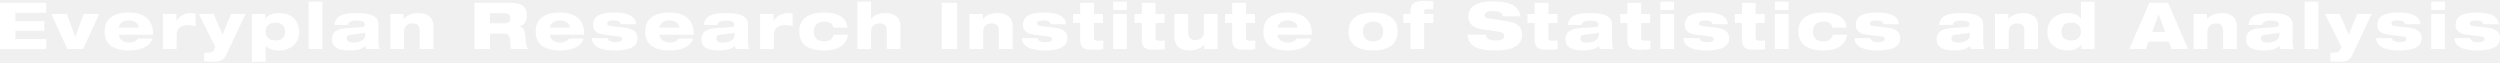
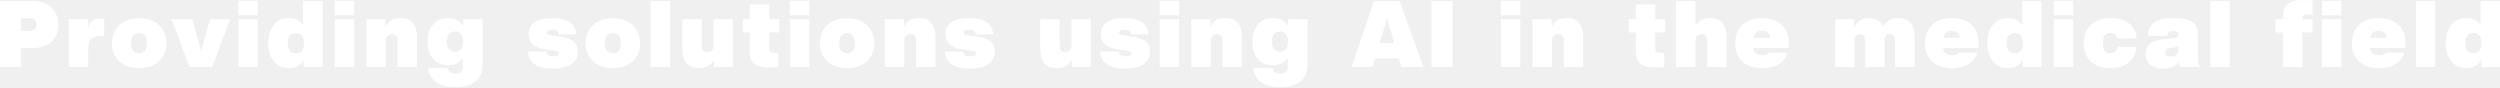
- <svg xmlns="http://www.w3.org/2000/svg" width="1280" height="32" viewBox="0 0 1280 32" fill="none">
-   <path d="M0 1.45H23.677V6.55H7.886V10.826H22.687V15.732H7.886V20.008H23.686V25.108H0V1.459V1.45Z" fill="white" />
-   <path d="M26.259 7.152H34.238L38.542 18.972L42.846 7.152H50.825L42.541 25.099H34.525L26.241 7.152H26.259Z" fill="white" />
-   <path d="M78.056 19.768C77.195 22.748 73.78 25.83 66.134 25.83C58.054 25.83 53.546 22.748 53.546 16.093C53.546 9.438 58.48 6.42 65.931 6.42C73.382 6.42 78.38 9.762 78.38 17.25V17.778H60.757C61.118 20.092 62.775 21.785 66.384 21.785C68.634 21.785 69.8 20.823 70.624 19.768H78.047H78.056ZM71.17 14.14C70.772 12.15 69.281 10.465 65.968 10.465C62.654 10.465 61.164 12.159 60.766 14.14H71.17Z" fill="white" />
-   <path d="M83.415 7.152H90.339V10.697H90.404C91.792 8.309 94.541 6.689 97.725 6.689C98.484 6.689 99.419 6.754 100.113 6.883V13.437C99.216 13.103 97.559 12.844 96.235 12.844C92.227 12.844 90.441 14.899 90.441 18.139V25.09H83.415V7.142V7.152Z" fill="white" />
-   <path d="M104.547 26.95H106.232C108.684 26.95 109.11 26.284 109.443 25.654L110.239 24.062L101.798 7.142H109.416L113.951 17.805L118.32 7.142H125.743L116.2 27.348C114.905 30.06 113.849 31.588 109.48 31.588C107.629 31.588 105.908 31.486 104.547 31.393V26.959V26.95Z" fill="white" />
-   <path d="M128.955 7.152H135.777V9.54H135.842C137.332 7.716 139.813 6.689 142.663 6.689C149.022 6.689 153.16 10.197 153.16 16.426C153.16 21.628 149.319 25.83 142.728 25.83C139.618 25.83 137.23 24.803 136.036 23.479H135.971V31.597H128.946V7.152H128.955ZM140.979 20.73C144.191 20.73 145.949 19.138 145.949 16.158C145.949 13.177 144.191 11.585 140.979 11.585C137.767 11.585 135.981 13.372 135.981 16.158C135.981 18.944 137.702 20.73 140.979 20.73Z" fill="white" />
-   <path d="M158.028 0.858H165.054V25.099H158.028V0.858Z" fill="white" />
-   <path d="M171.144 12.779C171.811 7.448 176.874 6.689 182.372 6.689C188.897 6.689 193.794 7.744 193.794 12.779V21.85C193.794 23.378 193.96 24.072 194.525 25.099H187.5C187.268 24.572 187.167 23.942 187.139 23.442C185.121 25.367 182.233 25.83 178.697 25.83C172.968 25.83 169.923 23.979 169.923 20.23C169.923 16.158 172.635 14.695 177.67 14.371L184.658 13.909C186.482 13.779 186.778 13.381 186.778 12.455C186.778 11.197 185.417 10.53 182.344 10.53C179.762 10.53 178.503 11.261 178.17 12.779H171.144ZM186.972 16.722C186.445 16.889 185.584 17.056 184.288 17.222L179.549 17.787C178.123 17.953 177.531 18.518 177.531 19.61C177.531 20.999 178.79 21.795 180.678 21.795C184.723 21.795 186.972 20.267 186.972 17.824V16.732V16.722Z" fill="white" />
-   <path d="M199.829 7.152H206.65V9.734H206.715C208.141 7.975 210.723 6.689 214.268 6.689C218.674 6.689 221.886 8.808 221.886 13.279V25.099H214.861V15.399C214.861 13.113 213.565 11.983 211.214 11.983C208.733 11.983 206.845 13.344 206.845 16.287V25.099H199.82V7.152H199.829Z" fill="white" />
-   <path d="M242.943 1.45H261.891C267.685 1.45 269.804 4.097 269.804 8.04C269.804 11.187 268.148 12.909 266.028 13.437V13.501C267.518 14.001 268.675 15.186 268.879 17.741C269.24 22.406 269.379 23.905 270.369 25.09H261.724C261.289 24.062 261.261 22.674 261.261 21.582C261.261 17.87 260.039 17.213 258.049 17.213H250.83V25.099H242.943V1.45ZM250.83 11.918H258.41C260.336 11.918 261.354 10.928 261.354 9.299C261.354 7.67 260.326 6.754 258.41 6.754H250.83V11.918Z" fill="white" />
-   <path d="M298.776 19.768C297.915 22.748 294.5 25.83 286.854 25.83C278.774 25.83 274.266 22.748 274.266 16.093C274.266 9.438 279.199 6.42 286.65 6.42C294.102 6.42 299.1 9.762 299.1 17.25V17.778H281.476C281.837 20.092 283.494 21.785 287.104 21.785C289.353 21.785 290.519 20.823 291.343 19.768H298.767H298.776ZM291.889 14.14C291.491 12.15 290.001 10.465 286.687 10.465C283.374 10.465 281.884 12.159 281.486 14.14H291.889Z" fill="white" />
-   <path d="M311.198 19.499C311.299 20.166 311.558 20.693 312.188 21.026C312.817 21.387 313.78 21.591 315.298 21.591C316.816 21.591 318.51 21.295 318.51 19.999C318.51 19.036 317.816 18.777 316.094 18.574L309.837 17.815C305.727 17.315 303.645 15.862 303.645 12.816C303.645 7.948 307.819 6.42 314.539 6.42C319.306 6.42 325.341 7.281 325.73 12.381H317.843C317.779 11.622 317.279 11.123 316.585 10.854C315.89 10.558 314.965 10.456 314.067 10.456C312.049 10.456 310.855 10.919 310.855 12.15C310.855 12.714 311.318 13.205 313.104 13.409L319.167 14.075C323.999 14.603 326.387 16.093 326.387 19.61C326.387 23.849 322.342 25.84 314.891 25.84C309.92 25.84 303.2 24.942 303.034 19.518H311.179L311.198 19.499Z" fill="white" />
-   <path d="M354.849 19.768C353.988 22.748 350.573 25.83 342.927 25.83C334.847 25.83 330.339 22.748 330.339 16.093C330.339 9.438 335.272 6.42 342.724 6.42C350.175 6.42 355.173 9.762 355.173 17.25V17.778H337.549C337.91 20.092 339.567 21.785 343.177 21.785C345.426 21.785 346.593 20.823 347.416 19.768H354.84H354.849ZM347.963 14.14C347.565 12.15 346.074 10.465 342.761 10.465C339.447 10.465 337.957 12.159 337.559 14.14H347.963Z" fill="white" />
-   <path d="M360.338 12.779C361.004 7.448 366.067 6.689 371.565 6.689C378.091 6.689 382.987 7.744 382.987 12.779V21.85C382.987 23.378 383.154 24.072 383.719 25.099H376.693C376.462 24.572 376.36 23.942 376.332 23.442C374.314 25.367 371.427 25.83 367.891 25.83C362.161 25.83 359.116 23.979 359.116 20.23C359.116 16.158 361.828 14.695 366.863 14.371L373.852 13.909C375.675 13.779 375.971 13.381 375.971 12.455C375.971 11.197 374.611 10.53 371.538 10.53C368.955 10.53 367.696 11.261 367.363 12.779H360.338ZM376.166 16.722C375.638 16.889 374.777 17.056 373.481 17.222L368.742 17.787C367.317 17.953 366.725 18.518 366.725 19.61C366.725 20.999 367.983 21.795 369.872 21.795C373.917 21.795 376.166 20.267 376.166 17.824V16.732V16.722Z" fill="white" />
-   <path d="M389.152 7.152H396.075V10.697H396.14C397.529 8.309 400.278 6.689 403.462 6.689C404.221 6.689 405.156 6.754 405.85 6.883V13.437C404.952 13.103 403.295 12.844 401.971 12.844C397.964 12.844 396.177 14.899 396.177 18.139V25.09H389.152V7.142V7.152Z" fill="white" />
-   <path d="M434.229 17.778C433.164 22.915 429.693 25.83 421.807 25.83C413.921 25.83 409.219 22.748 409.219 16.13C409.219 9.512 414.088 6.43 421.807 6.43C428.499 6.43 433.266 8.447 433.896 14.149H426.676C426.343 12.196 424.889 11.067 421.909 11.067C418.632 11.067 416.642 12.89 416.642 16.13C416.642 19.37 418.568 21.193 421.946 21.193C424.593 21.193 426.352 20.064 426.815 17.778H434.238H434.229Z" fill="white" />
-   <path d="M438.959 0.858H445.984V9.734H446.049C447.271 7.975 449.853 6.689 453.398 6.689C457.804 6.689 461.016 8.809 461.016 13.279V25.099H453.991V15.399C453.991 13.113 452.695 11.983 450.344 11.983C447.863 11.983 445.975 13.344 445.975 16.287V25.099H438.949V0.858H438.959Z" fill="white" />
-   <path d="M482.175 1.45H490.061V25.099H482.175V1.45Z" fill="white" />
-   <path d="M496.383 7.152H503.205V9.734H503.27C504.695 7.975 507.278 6.689 510.823 6.689C515.229 6.689 518.44 8.808 518.44 13.279V25.099H511.415V15.399C511.415 13.113 510.119 11.983 507.768 11.983C505.288 11.983 503.399 13.344 503.399 16.287V25.099H496.383V7.152Z" fill="white" />
-   <path d="M531.316 19.499C531.417 20.166 531.677 20.693 532.306 21.026C532.935 21.387 533.898 21.591 535.416 21.591C536.934 21.591 538.628 21.295 538.628 19.999C538.628 19.036 537.934 18.777 536.212 18.574L529.955 17.815C525.845 17.315 523.763 15.862 523.763 12.816C523.763 7.948 527.937 6.42 534.657 6.42C539.424 6.42 545.459 7.281 545.847 12.381H537.961C537.897 11.622 537.397 11.123 536.703 10.854C536.008 10.558 535.083 10.456 534.185 10.456C532.167 10.456 530.973 10.919 530.973 12.15C530.973 12.714 531.436 13.205 533.222 13.409L539.285 14.075C544.117 14.603 546.505 16.093 546.505 19.61C546.505 23.849 542.46 25.84 535.009 25.84C530.038 25.84 523.318 24.942 523.152 19.518H531.297L531.316 19.499Z" fill="white" />
-   <path d="M549.402 7.152H553.076V1.459H560.102V7.152H564.739V11.789H560.102V19.009C560.102 20.628 560.5 20.86 562.388 20.86C563.249 20.86 563.943 20.823 564.869 20.795V25.164C563.443 25.358 561.592 25.497 559.537 25.497C554.965 25.497 553.076 24.368 553.076 20.499V11.789H549.402V7.152Z" fill="white" />
-   <path d="M569.932 0.858H576.948V5.097H569.932V0.858ZM569.932 7.152H576.948V25.099H569.932V7.152Z" fill="white" />
-   <path d="M580.928 7.152H584.603V1.459H591.628V7.152H596.265V11.789H591.628V19.009C591.628 20.628 592.026 20.86 593.914 20.86C594.775 20.86 595.469 20.823 596.395 20.795V25.164C594.969 25.358 593.118 25.497 591.063 25.497C586.491 25.497 584.603 24.368 584.603 20.499V11.789H580.928V7.152Z" fill="white" />
-   <path d="M601.328 7.152H608.354V16.426C608.354 19.471 609.649 20.536 612 20.536C614.481 20.536 616.369 19.175 616.369 16.232V7.161H623.395V25.108H616.573V22.794H616.508C615.083 24.553 612.5 25.84 608.955 25.84C604.651 25.84 601.338 23.988 601.338 18.583V7.161L601.328 7.152Z" fill="white" />
-   <path d="M627.227 7.152H630.901V1.459H637.927V7.152H642.564V11.789H637.927V19.009C637.927 20.628 638.325 20.86 640.213 20.86C641.074 20.86 641.768 20.823 642.694 20.795V25.164C641.268 25.358 639.417 25.497 637.362 25.497C632.79 25.497 630.901 24.368 630.901 20.499V11.789H627.227V7.152Z" fill="white" />
-   <path d="M671.341 19.768C670.48 22.748 667.065 25.83 659.419 25.83C651.339 25.83 646.831 22.748 646.831 16.093C646.831 9.438 651.764 6.42 659.216 6.42C666.667 6.42 671.665 9.762 671.665 17.25V17.778H654.041C654.402 20.092 656.059 21.785 659.669 21.785C661.918 21.785 663.085 20.823 663.908 19.768H671.332H671.341ZM664.454 14.14C664.056 12.15 662.566 10.465 659.253 10.465C655.939 10.465 654.449 12.159 654.051 14.14H664.454Z" fill="white" />
-   <path d="M703.024 6.42C711.142 6.42 715.613 9.762 715.613 16.121C715.613 22.48 711.142 25.821 703.024 25.821C694.907 25.821 690.436 22.48 690.436 16.121C690.436 9.762 694.907 6.42 703.024 6.42ZM697.86 16.121C697.86 19.499 699.85 21.184 703.024 21.184C706.199 21.184 708.189 19.499 708.189 16.121C708.189 12.742 706.199 11.058 703.024 11.058C699.85 11.058 697.86 12.752 697.86 16.121Z" fill="white" />
-   <path d="M718.491 7.152H722.166V5.624C722.166 2.311 723.295 0.46 729.719 0.46C731.144 0.46 732.468 0.561 733.828 0.728V4.699H730.681C729.386 4.699 729.191 4.995 729.191 6.059V7.152H733.828V11.789H729.191V25.099H722.166V11.789H718.491V7.152Z" fill="white" />
-   <path d="M769.39 8.373C769.159 6.754 767.863 5.624 764.253 5.624C761.606 5.624 760.143 6.383 760.143 7.938C760.143 8.734 760.708 9.197 761.902 9.392C763.892 9.725 769.946 10.613 772.269 11.011C776.675 11.77 779.322 13.557 779.322 17.731C779.322 25.747 768.918 25.812 765.679 25.812C757.663 25.812 751.869 24.386 751.406 17.796H760.745C760.94 19.582 761.939 20.712 766.049 20.712C768.039 20.712 770.186 20.249 770.186 18.231C770.186 16.972 769.196 16.547 766.447 16.111L758.561 14.918C753.692 14.186 751.804 11.743 751.804 8.225C751.804 5.115 753.729 0.709 764.096 0.709C772.676 0.709 777.841 2.764 778.341 8.355H769.4L769.39 8.373Z" fill="white" />
-   <path d="M782.071 7.152H785.746V1.459H792.771V7.152H797.408V11.789H792.771V19.009C792.771 20.628 793.169 20.86 795.057 20.86C795.918 20.86 796.612 20.823 797.538 20.795V25.164C796.112 25.358 794.261 25.497 792.206 25.497C787.634 25.497 785.746 24.368 785.746 20.499V11.789H782.071V7.152Z" fill="white" />
-   <path d="M802.74 12.779C803.406 7.448 808.469 6.689 813.967 6.689C820.493 6.689 825.389 7.744 825.389 12.779V21.85C825.389 23.378 825.556 24.072 826.121 25.099H819.095C818.864 24.572 818.762 23.942 818.734 23.442C816.716 25.367 813.838 25.83 810.293 25.83C804.563 25.83 801.518 23.979 801.518 20.23C801.518 16.158 804.23 14.695 809.265 14.371L816.254 13.909C818.077 13.779 818.373 13.381 818.373 12.455C818.373 11.197 817.013 10.53 813.94 10.53C811.357 10.53 810.098 11.261 809.765 12.779H802.74ZM818.568 16.722C818.04 16.889 817.179 17.056 815.883 17.222L811.144 17.787C809.719 17.953 809.126 18.518 809.126 19.61C809.126 20.999 810.385 21.795 812.273 21.795C816.318 21.795 818.568 20.267 818.568 17.824V16.732V16.722Z" fill="white" />
-   <path d="M829.564 7.152H833.238V1.459H840.264V7.152H844.901V11.789H840.264V19.009C840.264 20.628 840.662 20.86 842.55 20.86C843.411 20.86 844.105 20.823 845.031 20.795V25.164C843.605 25.358 841.754 25.497 839.699 25.497C835.127 25.497 833.238 24.368 833.238 20.499V11.789H829.564V7.152Z" fill="white" />
-   <path d="M850.094 0.858H857.119V5.097H850.094V0.858ZM850.094 7.152H857.119V25.099H850.094V7.152Z" fill="white" />
-   <path d="M870.133 19.499C870.235 20.166 870.494 20.693 871.123 21.026C871.753 21.387 872.716 21.591 874.233 21.591C875.751 21.591 877.445 21.295 877.445 19.999C877.445 19.036 876.751 18.777 875.03 18.574L868.772 17.815C864.663 17.315 862.58 15.862 862.58 12.816C862.58 7.948 866.755 6.42 873.474 6.42C878.241 6.42 884.267 7.281 884.665 12.381H876.779C876.714 11.622 876.214 11.123 875.52 10.854C874.826 10.558 873.9 10.456 873.002 10.456C870.985 10.456 869.791 10.919 869.791 12.15C869.791 12.714 870.253 13.205 872.04 13.409L878.103 14.075C882.934 14.603 885.322 16.093 885.322 19.61C885.322 23.849 881.277 25.84 873.826 25.84C868.856 25.84 862.136 24.942 861.969 19.518H870.115L870.133 19.499Z" fill="white" />
-   <path d="M888.21 7.152H891.885V1.459H898.91V7.152H903.547V11.789H898.91V19.009C898.91 20.628 899.308 20.86 901.196 20.86C902.057 20.86 902.751 20.823 903.677 20.795V25.164C902.252 25.358 900.4 25.497 898.345 25.497C893.773 25.497 891.885 24.368 891.885 20.499V11.789H888.21V7.152Z" fill="white" />
-   <path d="M908.749 0.858H915.775V5.097H908.749V0.858ZM908.749 7.152H915.775V25.099H908.749V7.152Z" fill="white" />
-   <path d="M945.801 17.778C944.746 22.915 941.266 25.83 933.38 25.83C925.493 25.83 920.791 22.748 920.791 16.13C920.791 9.512 925.66 6.43 933.38 6.43C940.072 6.43 944.838 8.447 945.468 14.149H938.248C937.915 12.196 936.462 11.067 933.481 11.067C930.205 11.067 928.215 12.89 928.215 16.13C928.215 19.37 930.14 21.193 933.509 21.193C936.156 21.193 937.915 20.064 938.378 17.778H945.792H945.801Z" fill="white" />
-   <path d="M957.723 19.499C957.825 20.166 958.084 20.693 958.713 21.026C959.343 21.387 960.305 21.591 961.823 21.591C963.341 21.591 965.035 21.295 965.035 19.999C965.035 19.036 964.341 18.777 962.619 18.574L956.362 17.815C952.253 17.315 950.17 15.862 950.17 12.816C950.17 7.948 954.345 6.42 961.064 6.42C965.831 6.42 971.857 7.281 972.255 12.381H964.369C964.304 11.622 963.804 11.123 963.11 10.854C962.416 10.558 961.49 10.456 960.592 10.456C958.575 10.456 957.38 10.919 957.38 12.15C957.38 12.714 957.843 13.205 959.63 13.409L965.692 14.075C970.524 14.603 972.912 16.093 972.912 19.61C972.912 23.849 968.867 25.84 961.416 25.84C956.446 25.84 949.726 24.942 949.559 19.518H957.704L957.723 19.499Z" fill="white" />
-   <path d="M992.767 12.779C993.433 7.448 998.496 6.689 1003.99 6.689C1010.52 6.689 1015.42 7.744 1015.42 12.779V21.85C1015.42 23.378 1015.58 24.072 1016.15 25.099H1009.12C1008.89 24.572 1008.79 23.942 1008.76 23.442C1006.74 25.367 1003.86 25.83 1000.32 25.83C994.59 25.83 991.545 23.979 991.545 20.23C991.545 16.158 994.257 14.695 999.292 14.371L1006.28 13.909C1008.1 13.779 1008.4 13.381 1008.4 12.455C1008.4 11.197 1007.04 10.53 1003.97 10.53C1001.38 10.53 1000.13 11.261 999.792 12.779H992.767ZM1008.59 16.722C1008.07 16.889 1007.21 17.056 1005.91 17.222L1001.17 17.787C999.746 17.953 999.153 18.518 999.153 19.61C999.153 20.999 1000.41 21.795 1002.3 21.795C1006.35 21.795 1008.59 20.267 1008.59 17.824V16.732V16.722Z" fill="white" />
-   <path d="M1021.44 7.152H1028.26V9.734H1028.33C1029.75 7.975 1032.34 6.689 1035.88 6.689C1040.29 6.689 1043.5 8.808 1043.5 13.279V25.099H1036.47V15.399C1036.47 13.113 1035.18 11.983 1032.83 11.983C1030.35 11.983 1028.46 13.344 1028.46 16.287V25.099H1021.43V7.152H1021.44Z" fill="white" />
-   <path d="M1065.62 22.98H1065.56C1064.07 24.803 1061.58 25.83 1058.73 25.83C1052.38 25.83 1048.24 22.322 1048.24 16.093C1048.24 10.891 1052.08 6.689 1058.67 6.689C1061.78 6.689 1064.17 7.716 1065.36 9.438H1065.43V0.922H1072.45V25.099H1065.63V22.98H1065.62ZM1060.42 11.585C1057.21 11.585 1055.45 13.177 1055.45 16.158C1055.45 19.138 1057.21 20.73 1060.42 20.73C1063.63 20.73 1065.42 18.944 1065.42 16.158C1065.42 13.372 1063.7 11.585 1060.42 11.585Z" fill="white" />
-   <path d="M1100.46 1.45H1110.1L1120.27 25.099H1111.83L1110.4 21.258H1100.07L1098.65 25.099H1090.2L1100.47 1.45H1100.46ZM1105.26 7.411H1105.2L1101.92 16.352H1108.55L1105.27 7.411H1105.26Z" fill="white" />
-   <path d="M1123.17 7.152H1130V9.734H1130.06C1131.49 7.975 1134.07 6.689 1137.61 6.689C1142.02 6.689 1145.23 8.808 1145.23 13.279V25.099H1138.21V15.399C1138.21 13.113 1136.91 11.983 1134.56 11.983C1132.08 11.983 1130.19 13.344 1130.19 16.287V25.099H1123.17V7.152H1123.17Z" fill="white" />
-   <path d="M1151.19 12.779C1151.86 7.448 1156.92 6.689 1162.42 6.689C1168.95 6.689 1173.84 7.744 1173.84 12.779V21.85C1173.84 23.378 1174.01 24.072 1174.57 25.099H1167.55C1167.32 24.572 1167.22 23.942 1167.19 23.442C1165.17 25.367 1162.29 25.83 1158.75 25.83C1153.02 25.83 1149.97 23.979 1149.97 20.23C1149.97 16.158 1152.68 14.695 1157.72 14.371L1164.71 13.909C1166.53 13.779 1166.83 13.381 1166.83 12.455C1166.83 11.197 1165.47 10.53 1162.39 10.53C1159.81 10.53 1158.55 11.261 1158.22 12.779H1151.19ZM1167.02 16.722C1166.49 16.889 1165.63 17.056 1164.34 17.222L1159.6 17.787C1158.17 17.953 1157.58 18.518 1157.58 19.61C1157.58 20.999 1158.84 21.795 1160.73 21.795C1164.77 21.795 1167.02 20.267 1167.02 17.824V16.732V16.722Z" fill="white" />
-   <path d="M1180 0.858H1187.02V25.099H1180V0.858Z" fill="white" />
-   <path d="M1193.11 26.95H1194.81C1197.26 26.95 1197.69 26.284 1198.02 25.654L1198.82 24.062L1190.37 7.142H1197.99L1202.53 17.805L1206.9 7.142H1214.32L1204.79 27.348C1203.49 30.06 1202.43 31.588 1198.07 31.588C1196.21 31.588 1194.49 31.486 1193.13 31.393V26.959L1193.11 26.95Z" fill="white" />
-   <path d="M1224.71 19.499C1224.82 20.166 1225.07 20.693 1225.7 21.026C1226.33 21.387 1227.3 21.591 1228.81 21.591C1230.33 21.591 1232.03 21.295 1232.03 19.999C1232.03 19.036 1231.33 18.777 1229.61 18.574L1223.35 17.815C1219.24 17.315 1217.16 15.862 1217.16 12.816C1217.16 7.948 1221.34 6.42 1228.06 6.42C1232.82 6.42 1238.85 7.281 1239.25 12.381H1231.36C1231.29 11.622 1230.79 11.123 1230.1 10.854C1229.41 10.558 1228.48 10.456 1227.58 10.456C1225.57 10.456 1224.37 10.919 1224.37 12.15C1224.37 12.714 1224.83 13.205 1226.62 13.409L1232.68 14.075C1237.51 14.603 1239.9 16.093 1239.9 19.61C1239.9 23.849 1235.86 25.84 1228.41 25.84C1223.44 25.84 1216.72 24.942 1216.55 19.518H1224.7L1224.71 19.499Z" fill="white" />
-   <path d="M1244.77 0.858H1251.8V5.097H1244.77V0.858ZM1244.77 7.152H1251.8V25.099H1244.77V7.152Z" fill="white" />
-   <path d="M1264.81 19.499C1264.91 20.166 1265.17 20.693 1265.8 21.026C1266.43 21.387 1267.39 21.591 1268.91 21.591C1270.43 21.591 1272.12 21.295 1272.12 19.999C1272.12 19.036 1271.43 18.777 1269.71 18.574L1263.45 17.815C1259.34 17.315 1257.26 15.862 1257.26 12.816C1257.26 7.948 1261.43 6.42 1268.15 6.42C1272.92 6.42 1278.94 7.281 1279.34 12.381H1271.46C1271.39 11.622 1270.89 11.123 1270.2 10.854C1269.5 10.558 1268.58 10.456 1267.68 10.456C1265.66 10.456 1264.47 10.919 1264.47 12.15C1264.47 12.714 1264.93 13.205 1266.72 13.409L1272.78 14.075C1277.61 14.603 1280 16.093 1280 19.61C1280 23.849 1275.96 25.84 1268.5 25.84C1263.53 25.84 1256.81 24.942 1256.65 19.518H1264.79L1264.81 19.499Z" fill="white" />
+ <svg xmlns="http://www.w3.org/2000/svg" width="1119" height="39" viewBox="0 0 1119 39" fill="none">
+   <path d="M26.085 10.988C26.085 17.382 21.791 21.529 14.461 21.529H9.418V29.991H0V0.447H14.461C21.801 0.447 26.085 4.594 26.085 10.988ZM16.418 10.988C16.418 9.119 15.21 8.164 13.213 8.164H9.418V13.812H13.213C15.21 13.812 16.418 12.857 16.418 10.988ZM46.638 8.373V16.129H44.641C41.265 16.129 39.478 17.79 39.478 21.777V29.991H30.809V8.582H39.308V12.818C40.057 9.785 41.974 8.253 45.1 8.253C45.68 8.253 46.179 8.293 46.638 8.383V8.373ZM50.054 19.331C50.054 12.609 54.967 8.124 62.268 8.124C69.568 8.124 74.481 12.609 74.481 19.331C74.481 26.053 69.568 30.498 62.268 30.498C54.967 30.498 50.054 26.103 50.054 19.331ZM65.803 19.371C65.803 16.01 64.215 14.767 62.258 14.767C60.3 14.767 58.712 16.01 58.712 19.371C58.712 22.732 60.21 23.855 62.258 23.855C64.305 23.855 65.803 22.732 65.803 19.371ZM102.984 8.582L94.944 29.991H84.818L76.778 8.582H86.026L87.814 14.727C88.643 17.631 89.312 19.997 90.061 22.98C90.81 19.997 91.479 17.631 92.308 14.727L94.056 8.582H102.974H102.984ZM106.699 0.368H115.367V6.841H106.699V0.368ZM106.699 8.582H115.367V29.991H106.699V8.582ZM144.339 0.447V29.991H135.92V26.799C134.672 29.036 132.545 30.488 129.289 30.488C123.577 30.488 120.081 26.043 120.081 19.281C120.081 12.519 123.587 8.074 129.289 8.074C132.335 8.074 134.372 9.357 135.661 11.356V0.447H144.329H144.339ZM136.05 19.331C136.05 16.338 134.802 14.767 132.425 14.767C130.048 14.767 128.76 16.348 128.76 19.331C128.76 22.314 130.048 23.855 132.425 23.855C134.802 23.855 136.05 22.324 136.05 19.331ZM149.842 0.368H158.51V6.841H149.842V0.368ZM149.842 8.582H158.51V29.991H149.842V8.582ZM186.643 16.716V29.991H177.975V18.118C177.975 16.417 177.226 15.294 175.518 15.294C174.1 15.294 172.682 16.079 172.682 18.158V29.981H164.013V8.582H172.512V11.694H172.642C174.1 9.079 176.477 8.084 179.313 8.084C183.727 8.084 186.643 10.531 186.643 16.716ZM216.024 8.582V29.036C216.024 35.47 211.61 39 203.9 39C196.69 39 192.316 36.216 191.726 30.409H200.475C200.685 32.149 201.723 32.944 203.81 32.944C206.147 32.944 207.186 31.95 207.186 29.752V25.894C205.848 27.922 203.641 29.215 200.435 29.215C194.852 29.215 191.347 25.029 191.347 18.635C191.347 12.241 194.852 8.094 200.435 8.094C203.81 8.094 206.018 9.506 207.356 11.664V8.592H216.024V8.582ZM207.316 18.585C207.316 15.681 206.067 14.101 203.691 14.101C201.314 14.101 200.025 15.681 200.025 18.585C200.025 21.489 201.314 23.149 203.691 23.149C206.067 23.149 207.316 21.568 207.316 18.585ZM236.327 23.11H244.577C244.746 24.601 245.615 25.228 247.622 25.228C249.33 25.228 250.249 24.81 250.249 23.985C250.249 23.279 249.79 22.901 248.411 22.702L244.197 22.125C239.284 21.459 236.567 19.222 236.567 15.274C236.567 10.501 240.402 8.094 247.233 8.094C255.232 8.094 257.689 11.495 257.949 15.403H250.159C250.039 13.951 249.24 13.375 247.243 13.375C245.535 13.375 244.786 13.752 244.786 14.538C244.786 15.204 245.246 15.612 246.624 15.821L250.828 16.398C256.451 17.183 258.618 19.55 258.618 23.159C258.618 28.052 254.453 30.707 247.323 30.707C240.192 30.707 236.697 28.052 236.317 23.11H236.327ZM262.123 19.331C262.123 12.609 267.037 8.124 274.337 8.124C281.638 8.124 286.551 12.609 286.551 19.331C286.551 26.053 281.638 30.498 274.337 30.498C267.037 30.498 262.123 26.103 262.123 19.331ZM277.872 19.371C277.872 16.01 276.285 14.767 274.327 14.767C272.37 14.767 270.782 16.01 270.782 19.371C270.782 22.732 272.28 23.855 274.327 23.855C276.374 23.855 277.872 22.732 277.872 19.371ZM291.255 0.447H299.923V29.991H291.255V0.447ZM328.056 8.582V29.991H319.557V26.878H319.428C317.969 29.494 315.593 30.488 312.756 30.488C308.342 30.488 305.426 28.042 305.426 21.857V8.582H314.095V20.455C314.095 22.155 314.844 23.279 316.551 23.279C317.969 23.279 319.388 22.493 319.388 20.415V8.592H328.056V8.582ZM344.265 14.518V21.698C344.265 23.478 345.183 23.607 346.721 23.607H348.309V30.001C347.181 30.12 345.972 30.21 344.644 30.21C338.183 30.21 335.596 28.221 335.596 23.448V14.528H332.47V8.592H335.596V1.979H344.265V8.582H348.729V14.518H344.265ZM353.562 0.368H362.231V6.841H353.562V0.368ZM353.562 8.582H362.231V29.991H353.562V8.582ZM366.945 19.331C366.945 12.609 371.858 8.124 379.159 8.124C386.459 8.124 391.372 12.609 391.372 19.331C391.372 26.053 386.459 30.498 379.159 30.498C371.858 30.498 366.945 26.103 366.945 19.331ZM382.694 19.371C382.694 16.01 381.106 14.767 379.149 14.767C377.191 14.767 375.603 16.01 375.603 19.371C375.603 22.732 377.101 23.855 379.149 23.855C381.196 23.855 382.694 22.732 382.694 19.371ZM418.706 16.716V29.991H410.038V18.118C410.038 16.417 409.289 15.294 407.581 15.294C406.163 15.294 404.745 16.079 404.745 18.158V29.981H396.076V8.582H404.575V11.694H404.695C406.153 9.079 408.53 8.084 411.366 8.084C415.78 8.084 418.696 10.531 418.696 16.716H418.706ZM422.961 23.11H431.21C431.379 24.601 432.248 25.228 434.256 25.228C435.963 25.228 436.882 24.81 436.882 23.985C436.882 23.279 436.423 22.901 435.045 22.702L430.83 22.125C425.917 21.459 423.2 19.222 423.2 15.274C423.2 10.501 427.035 8.094 433.866 8.094C441.866 8.094 444.322 11.495 444.582 15.403H436.792C436.672 13.951 435.874 13.375 433.876 13.375C432.168 13.375 431.419 13.752 431.419 14.538C431.419 15.204 431.879 15.612 433.257 15.821L437.461 16.398C443.084 17.183 445.251 19.55 445.251 23.159C445.251 28.052 441.087 30.707 433.956 30.707C426.826 30.707 423.33 28.052 422.951 23.11H422.961ZM488.224 8.582V29.991H479.725V26.878H479.606C478.148 29.494 475.771 30.488 472.935 30.488C468.52 30.488 465.604 28.042 465.604 21.857V8.582H474.273V20.455C474.273 22.155 475.022 23.279 476.729 23.279C478.148 23.279 479.566 22.493 479.566 20.415V8.592H488.234L488.224 8.582ZM492.479 23.11H500.728C500.898 24.601 501.766 25.228 503.774 25.228C505.481 25.228 506.4 24.81 506.4 23.985C506.4 23.279 505.941 22.901 504.563 22.702L500.358 22.125C495.445 21.459 492.728 19.222 492.728 15.274C492.728 10.501 496.563 8.094 503.394 8.094C511.394 8.094 513.85 11.495 514.11 15.403H506.32C506.201 13.951 505.402 13.375 503.404 13.375C501.696 13.375 500.947 13.752 500.947 14.538C500.947 15.204 501.407 15.612 502.785 15.821L506.989 16.398C512.612 17.183 514.779 19.55 514.779 23.159C514.779 28.052 510.615 30.707 503.484 30.707C496.354 30.707 492.858 28.052 492.479 23.11ZM519.073 0.368H527.742V6.841H519.073V0.368ZM519.073 8.582H527.742V29.991H519.073V8.582ZM555.875 16.716V29.991H547.206V18.118C547.206 16.417 546.457 15.294 544.75 15.294C543.331 15.294 541.913 16.079 541.913 18.158V29.981H533.245V8.582H541.744V11.694H541.863C543.321 9.079 545.698 8.084 548.535 8.084C552.949 8.084 555.865 10.531 555.865 16.716H555.875ZM585.256 8.582V29.036C585.256 35.47 580.842 39 573.132 39C565.922 39 561.547 36.216 560.958 30.409H569.707C569.916 32.149 570.955 32.944 573.042 32.944C575.379 32.944 576.418 31.95 576.418 29.752V25.894C575.079 27.922 572.872 29.215 569.667 29.215C564.084 29.215 560.579 25.029 560.579 18.635C560.579 12.241 564.084 8.094 569.667 8.094C573.042 8.094 575.249 9.506 576.587 11.664V8.592H585.256V8.582ZM576.547 18.585C576.547 15.681 575.299 14.101 572.922 14.101C570.545 14.101 569.257 15.681 569.257 18.585C569.257 21.489 570.545 23.149 572.922 23.149C575.299 23.149 576.547 21.568 576.547 18.585ZM626.192 26.142H615.526L614.357 30.001H604.94L614.987 0.457H626.491L637.117 30.001H627.36L626.192 26.142ZM624.105 19.291L622.067 12.489C621.648 11.038 621.188 9.546 620.819 8.094L619.571 12.489L617.533 19.291H624.115H624.105ZM640.693 0.447H650.11V29.991H640.693V0.447ZM671.821 0.368H680.49V6.841H671.821V0.368ZM671.821 8.582H680.49V29.991H671.821V8.582ZM708.623 16.716V29.991H699.954V18.118C699.954 16.417 699.205 15.294 697.497 15.294C696.079 15.294 694.661 16.079 694.661 18.158V29.981H685.993V8.582H694.491V11.694H694.611C696.069 9.079 698.446 8.084 701.283 8.084C705.697 8.084 708.613 10.531 708.613 16.716H708.623ZM740.88 14.518V21.698C740.88 23.478 741.799 23.607 743.337 23.607H744.925V30.001C743.796 30.12 742.588 30.21 741.26 30.21C734.798 30.21 732.212 28.221 732.212 23.448V14.528H729.086V8.592H732.212V1.979H740.88V8.582H745.344V14.518H740.88ZM772.808 16.716V29.991H764.139V18.118C764.139 16.417 763.39 15.294 761.683 15.294C760.264 15.294 758.846 16.079 758.846 18.158V29.981H750.178V0.447H758.846V11.614C760.304 9.079 762.681 8.084 765.478 8.084C769.892 8.084 772.808 10.531 772.808 16.716ZM800.481 21.449H784.812C784.932 23.398 786.23 24.73 788.937 24.73C790.395 24.73 791.433 24.353 792.022 23.567H800.112C798.823 28.052 794.489 30.498 788.777 30.498C781.277 30.498 776.693 26.312 776.693 19.381C776.693 12.45 781.277 8.094 788.737 8.094C795.778 8.094 800.661 12.122 800.661 19.052C800.661 19.629 800.621 20.425 800.491 21.459L800.481 21.449ZM784.932 16.964H792.312C792.102 14.846 790.854 13.812 788.607 13.812C786.36 13.812 785.271 14.806 784.942 16.964H784.932ZM856.907 15.89V30.001H848.238V18.128C848.238 16.427 847.569 15.304 846.031 15.304C844.783 15.304 843.494 16.089 843.494 18.168V29.991H834.826V18.118C834.826 16.417 834.157 15.294 832.619 15.294C831.37 15.294 830.072 16.079 830.072 18.158V29.981H821.404V8.582H829.902V12.231H829.982C831.44 9.079 833.897 8.084 836.564 8.084C839.23 8.084 841.647 9.119 842.775 11.694H842.945C844.613 9.367 846.65 8.084 849.696 8.084C853.821 8.084 856.907 10.531 856.907 15.89ZM885.419 21.449H869.75C869.87 23.398 871.168 24.73 873.874 24.73C875.332 24.73 876.371 24.353 876.96 23.567H885.049C883.761 28.052 879.427 30.498 873.714 30.498C866.214 30.498 861.63 26.312 861.63 19.381C861.63 12.45 866.214 8.094 873.674 8.094C880.715 8.094 885.599 12.122 885.599 19.052C885.599 19.629 885.559 20.425 885.429 21.459L885.419 21.449ZM869.87 16.964H877.25C877.04 14.846 875.792 13.812 873.545 13.812C871.298 13.812 870.209 14.806 869.88 16.964H869.87ZM913.771 0.447V29.991H905.353V26.799C904.104 29.036 901.977 30.488 898.721 30.488C893.009 30.488 889.514 26.043 889.514 19.281C889.514 12.519 893.019 8.074 898.721 8.074C901.767 8.074 903.805 9.357 905.093 11.356V0.447H913.761H913.771ZM905.482 19.331C905.482 16.338 904.234 14.767 901.857 14.767C899.48 14.767 898.192 16.348 898.192 19.331C898.192 22.314 899.48 23.855 901.857 23.855C904.234 23.855 905.482 22.324 905.482 19.331ZM919.274 0.368H927.943V6.841H919.274V0.368ZM919.274 8.582H927.943V29.991H919.274V8.582ZM932.656 19.291C932.656 12.529 937.161 8.084 944.74 8.084C952.32 8.084 955.996 12.072 956.365 17.213H947.737C947.317 15.433 946.278 14.727 944.571 14.727C942.234 14.727 941.315 16.139 941.315 19.291C941.315 22.612 942.194 23.855 944.521 23.855C946.358 23.855 947.397 23.11 947.816 20.992H956.355C955.816 26.511 951.641 30.498 944.561 30.498C937.101 30.498 932.636 26.053 932.636 19.291H932.656ZM975.879 30.001C975.55 29.334 975.3 28.42 975.25 27.515C974.082 29.504 971.755 30.707 968.329 30.707C963.785 30.707 960.41 28.628 960.41 24.114C960.41 20.375 962.697 18.058 968.619 17.471L972.534 17.094C974.281 16.924 975.12 16.596 975.12 15.473C975.12 14.349 974.291 13.892 972.703 13.892C971.036 13.892 970.247 14.389 970.117 16.01H961.448C961.658 10.779 964.864 8.084 972.823 8.084C980.783 8.084 983.789 10.57 983.789 14.936V26.6C983.789 27.803 984.039 28.877 984.578 30.001H975.869H975.879ZM975.13 21.827V20.415C974.801 20.912 974.211 21.161 973.253 21.29L971.255 21.538C969.877 21.707 969.218 22.284 969.218 23.408C969.218 24.691 970.097 25.317 971.765 25.317C973.972 25.317 975.14 24.154 975.14 21.827H975.13ZM989.342 0.457H998.01V30.001H989.342V0.447V0.457ZM1030.56 8.592H1035.1V14.528H1030.56V30.011H1021.89V14.528H1018.47V8.592H1021.89V7.557C1021.89 1.661 1025.09 0 1030.89 0C1032.17 0 1033.68 0.08 1035.09 0.209V6.513C1034.21 6.434 1033.46 6.384 1032.88 6.384C1030.97 6.384 1030.55 6.841 1030.55 8.582L1030.56 8.592ZM1039.31 0.378H1047.97V6.851H1039.31V0.368V0.378ZM1039.31 8.592H1047.97V30.001H1039.31V8.582V8.592ZM1076.49 21.459H1060.82C1060.94 23.408 1062.24 24.74 1064.94 24.74C1066.4 24.74 1067.44 24.363 1068.03 23.577H1076.12C1074.83 28.062 1070.49 30.508 1064.78 30.508C1057.28 30.508 1052.7 26.322 1052.7 19.391C1052.7 12.46 1057.28 8.104 1064.74 8.104C1071.78 8.104 1076.67 12.132 1076.67 19.062C1076.67 19.639 1076.63 20.435 1076.5 21.469L1076.49 21.459ZM1060.94 16.974H1068.32C1068.11 14.856 1066.86 13.822 1064.61 13.822C1062.36 13.822 1061.28 14.816 1060.95 16.974H1060.94ZM1081.36 0.457H1090.03V30.001H1081.36V0.447V0.457ZM1119 0.457V30.001H1110.58V26.809C1109.33 29.046 1107.21 30.498 1103.95 30.498C1098.24 30.498 1094.74 26.053 1094.74 19.291C1094.74 12.529 1098.25 8.084 1103.95 8.084C1107 8.084 1109.03 9.367 1110.32 11.366V0.447H1118.99L1119 0.457ZM1110.71 19.341C1110.71 16.348 1109.46 14.777 1107.09 14.777C1104.71 14.777 1103.42 16.358 1103.42 19.341C1103.42 22.324 1104.71 23.865 1107.09 23.865C1109.46 23.865 1110.71 22.334 1110.71 19.341Z" fill="white" />
</svg>
